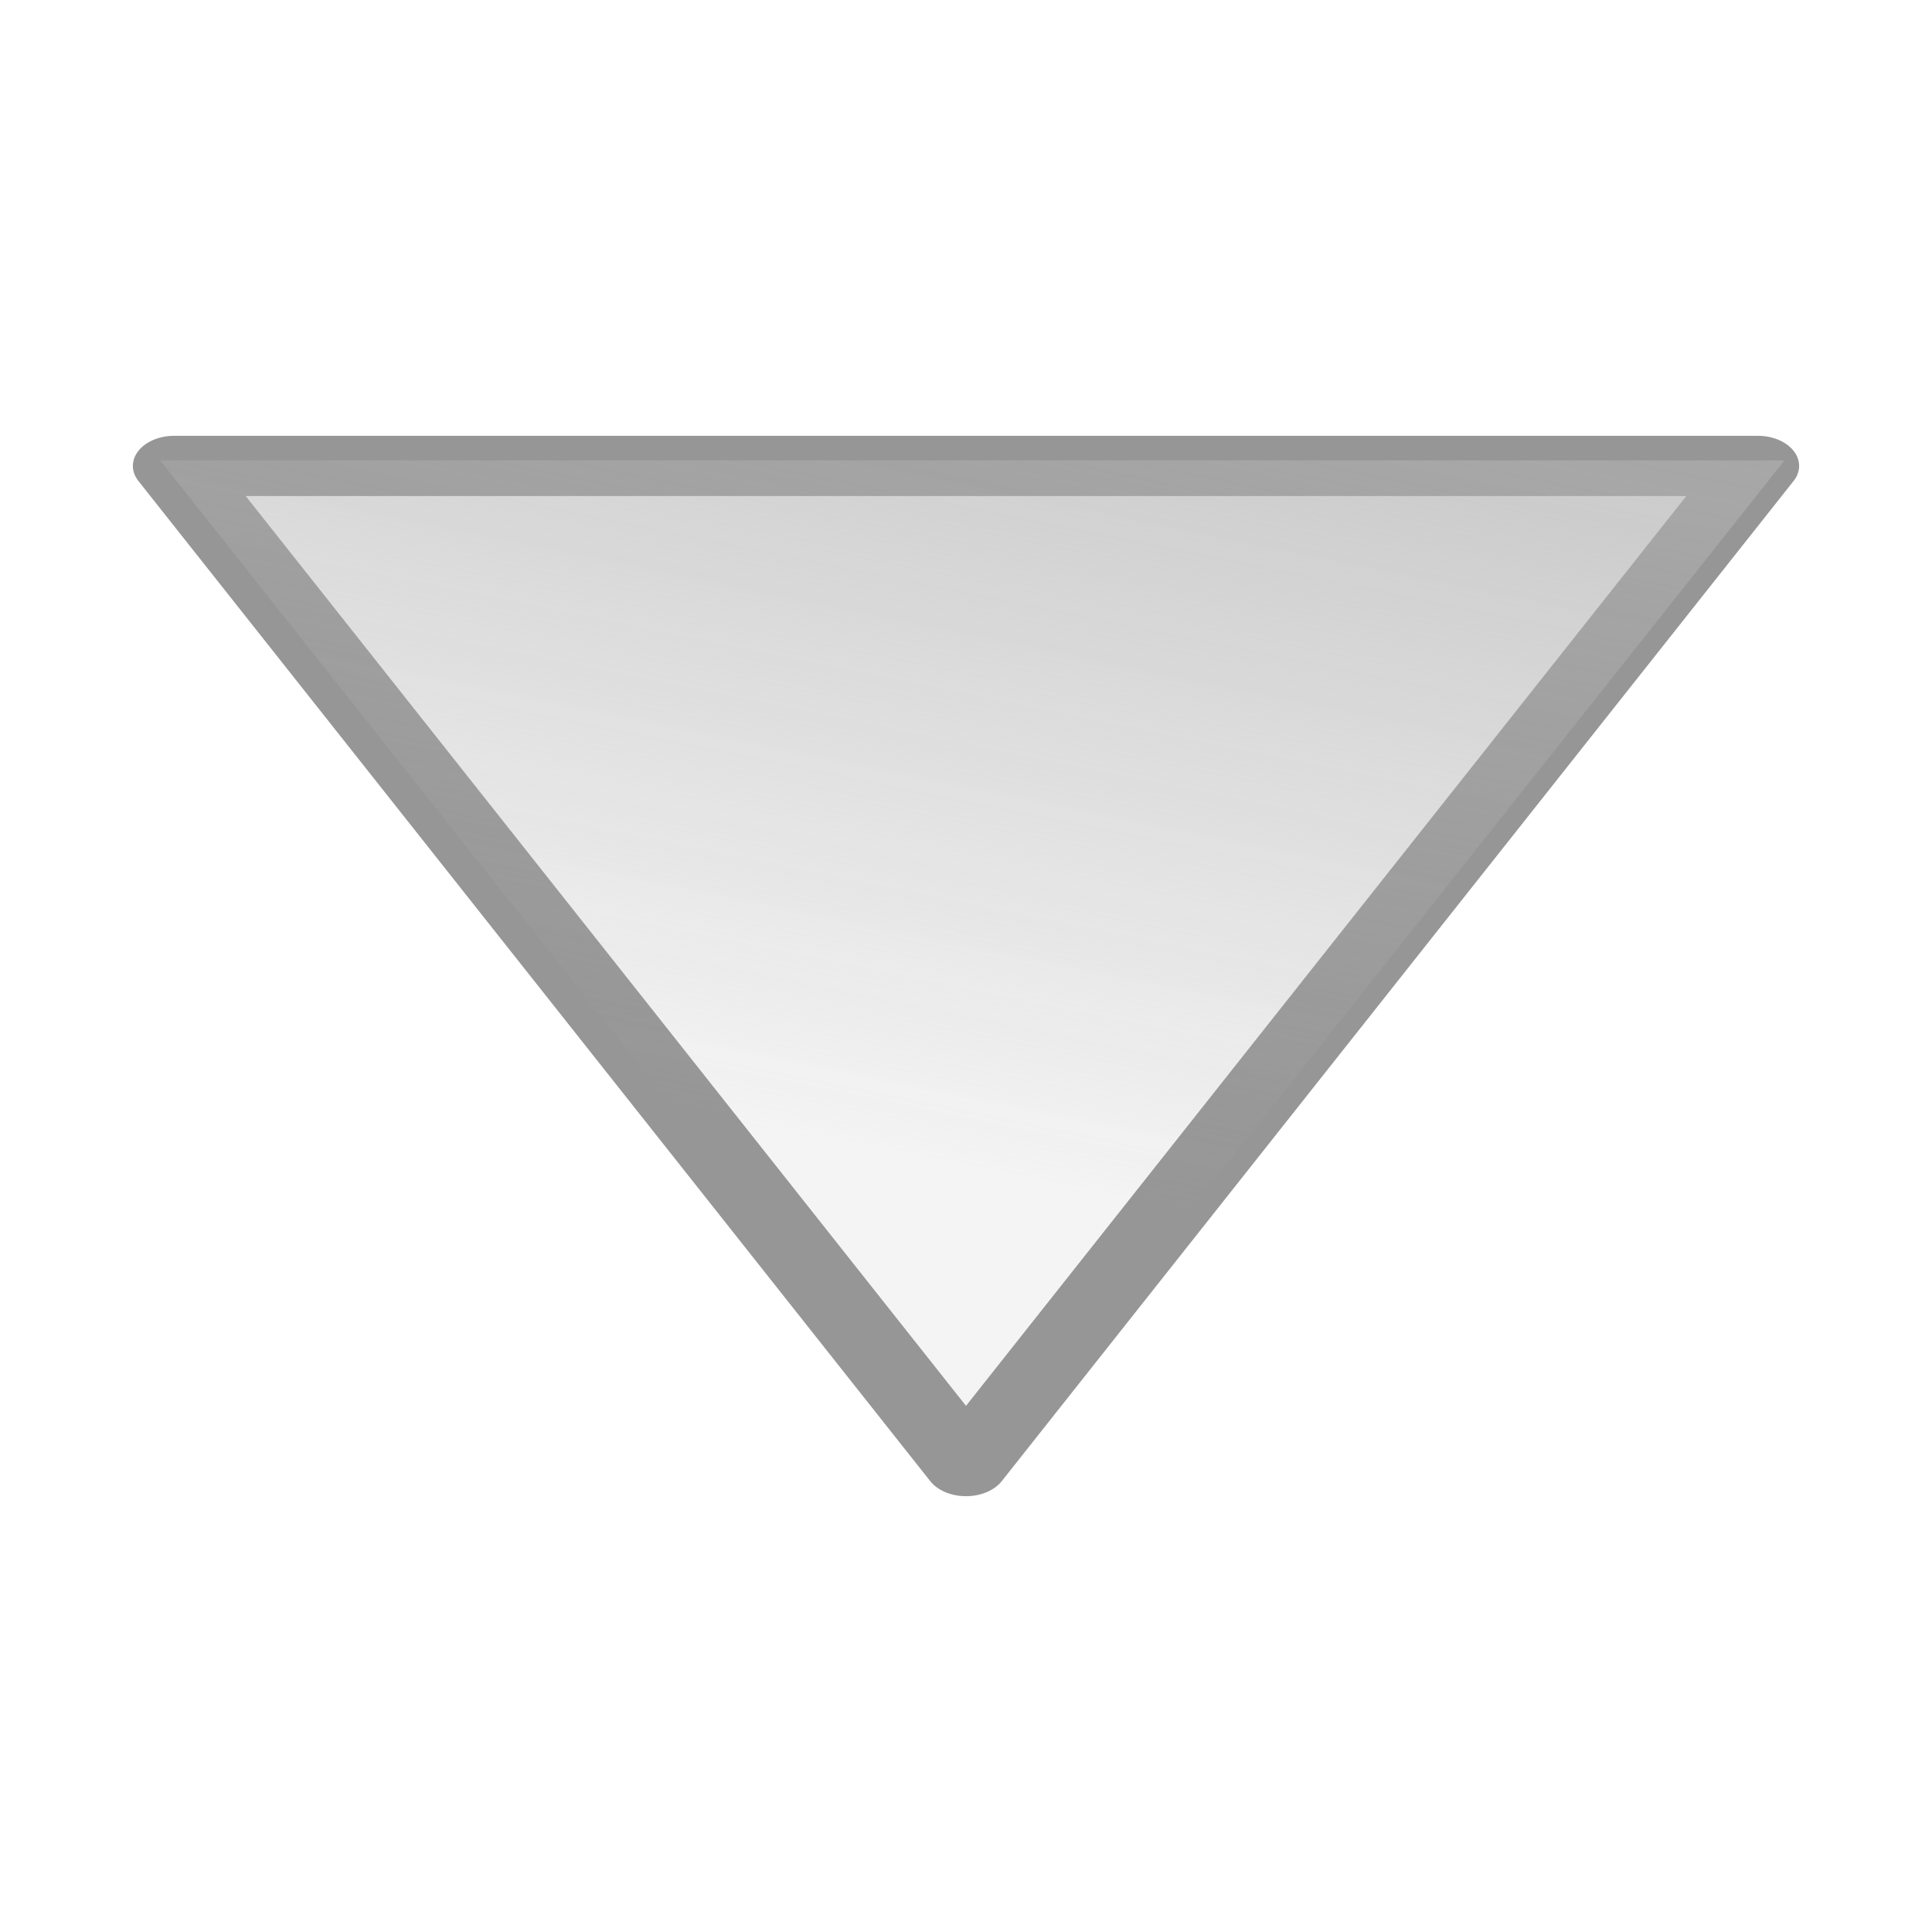
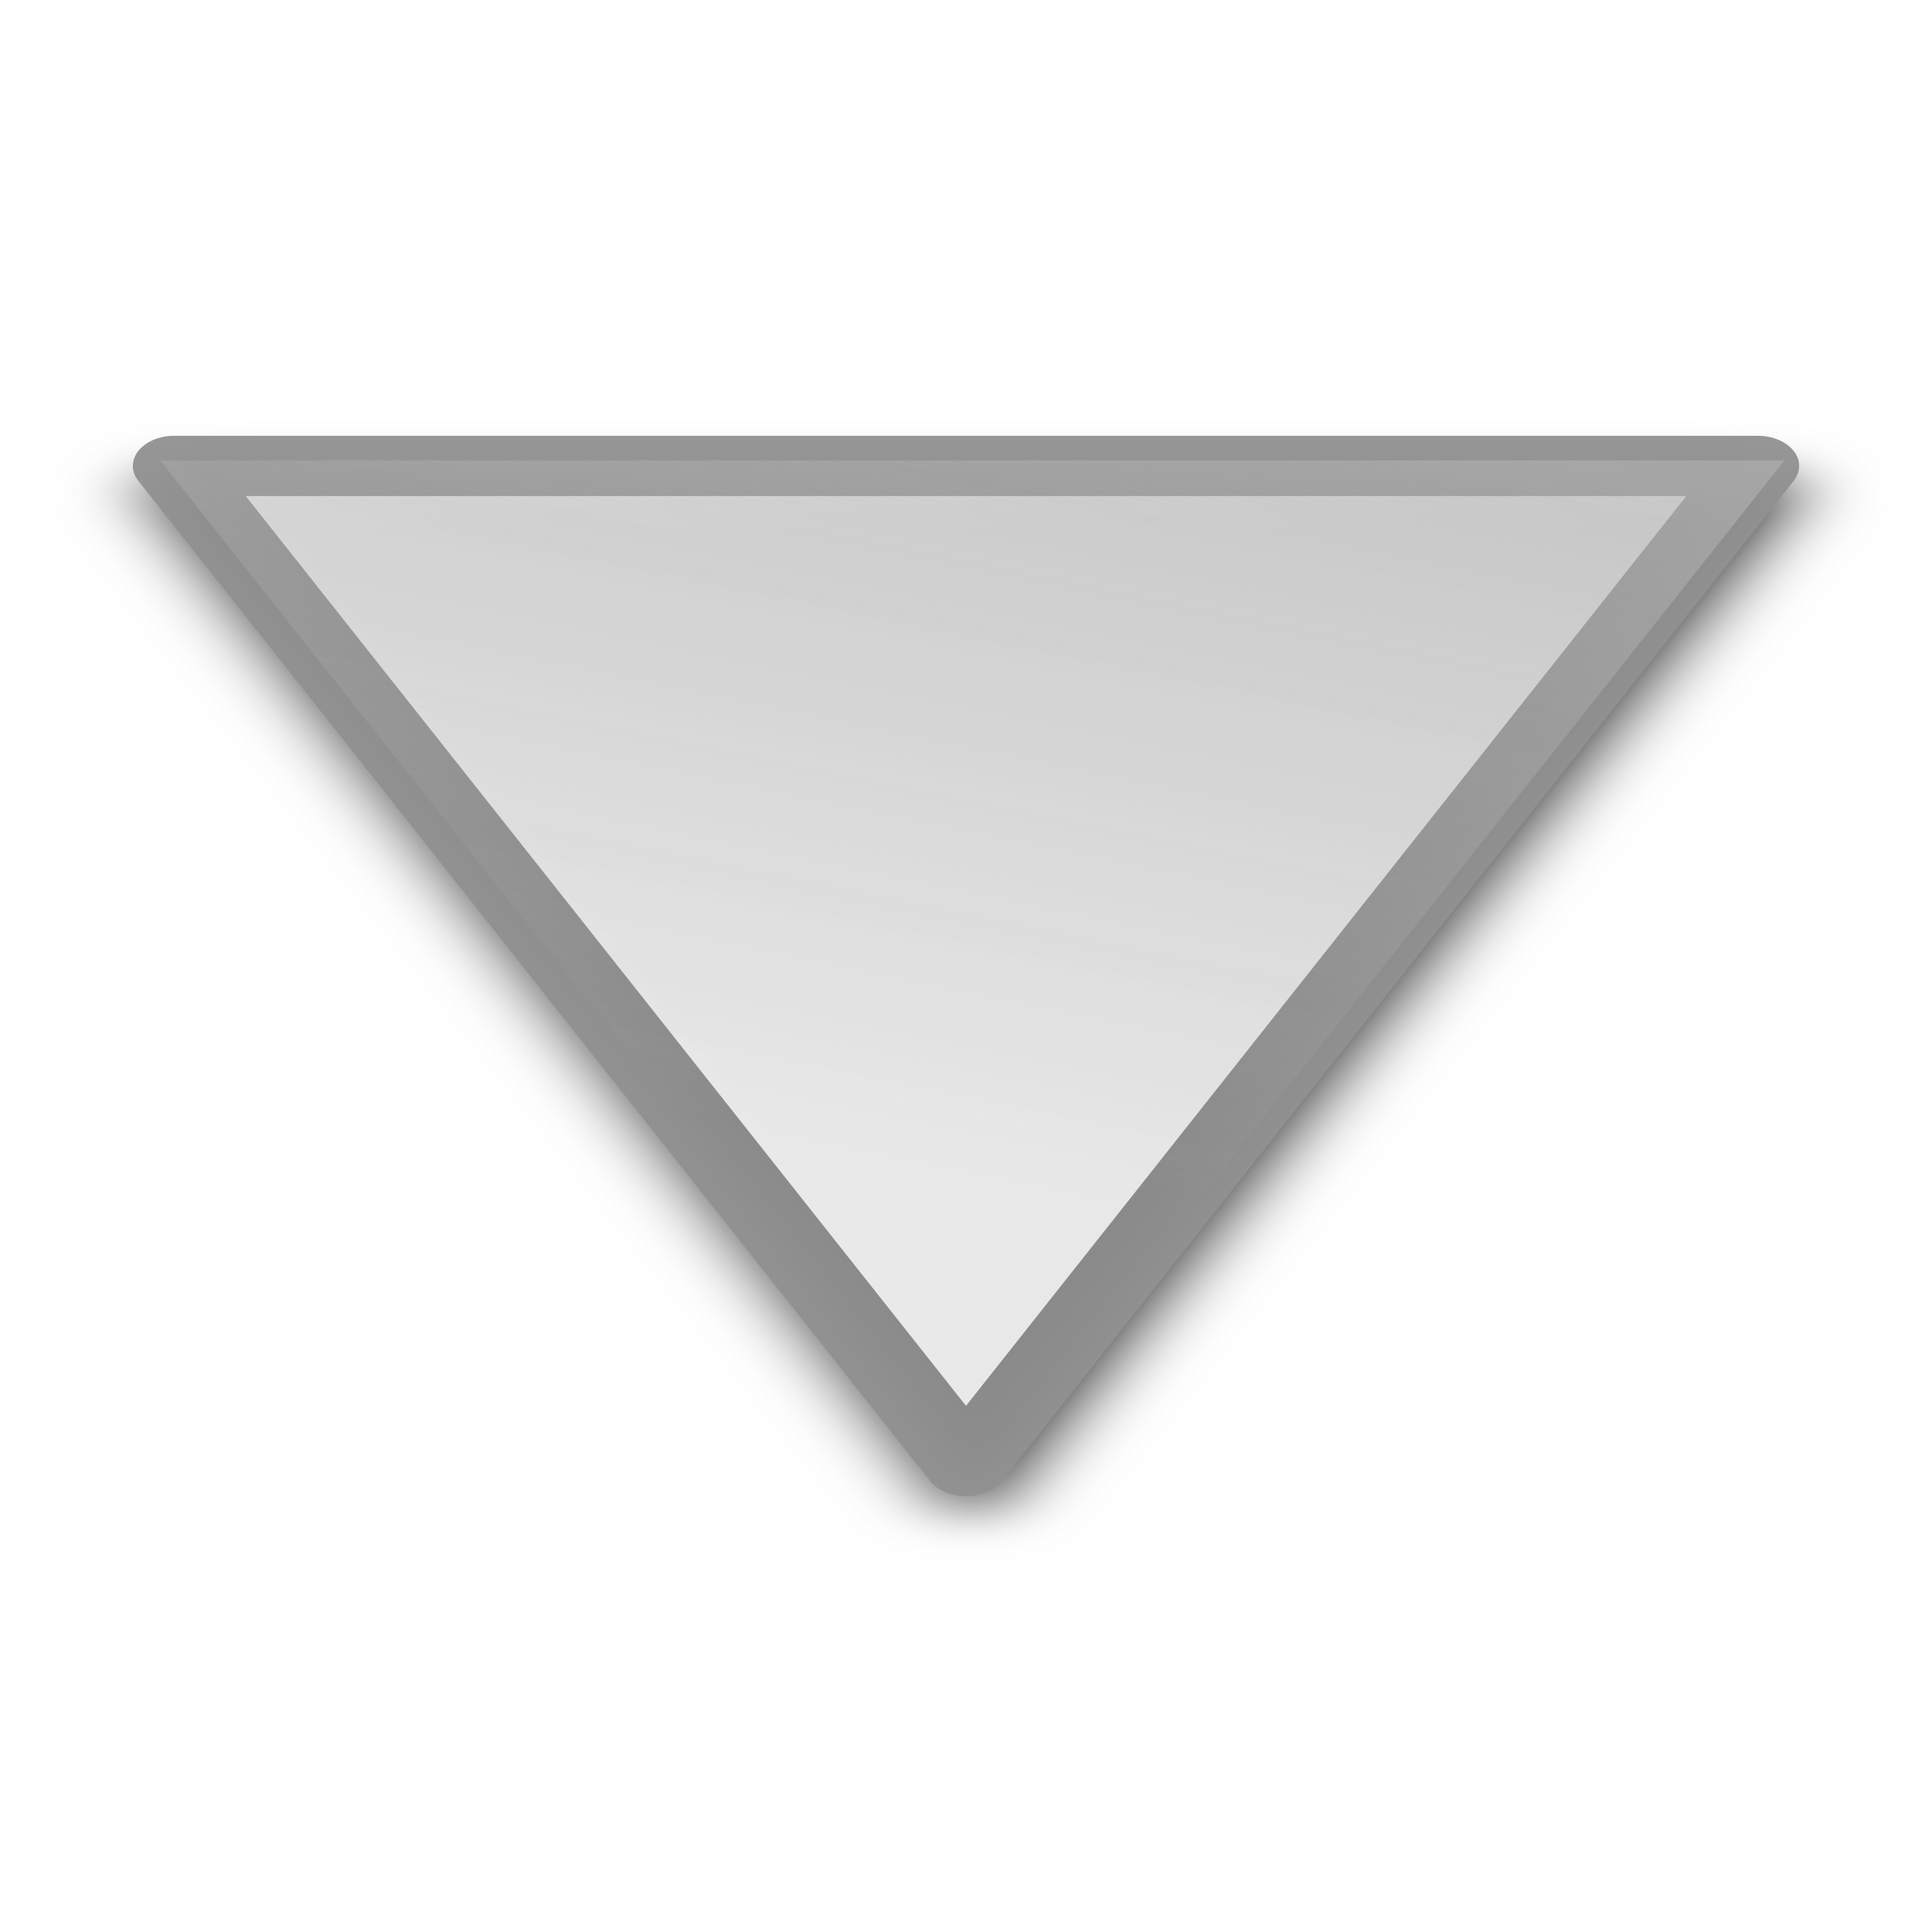
<svg xmlns="http://www.w3.org/2000/svg" xmlns:xlink="http://www.w3.org/1999/xlink" id="svg2" version="1.1" width="864" height="864">
  <defs id="defs6">
    <linearGradient id="linearGradient3792">
      <stop style="stop-color:#b1b1b1;stop-opacity:1;" offset="0" id="stop3794" />
      <stop style="stop-color:#b1b1b1;stop-opacity:0;" offset="1" id="stop3796" />
    </linearGradient>
    <linearGradient id="linearGradient3815">
      <stop style="stop-color:#c3c3c3;stop-opacity:0.888" offset="0" id="stop3817" />
      <stop style="stop-color:#e2e2e2;stop-opacity:0;" offset="1" id="stop3819" />
    </linearGradient>
    <linearGradient id="linearGradient3757">
      <stop style="stop-color:#e5e5e5;stop-opacity:1;" offset="0" id="stop3759" />
      <stop style="stop-color:#e5e5e5;stop-opacity:0;" offset="1" id="stop3761" />
    </linearGradient>
    <linearGradient xlink:href="#linearGradient3757" id="linearGradient3763" x1="20.53" y1="35.873" x2="841.943" y2="847.972" gradientUnits="userSpaceOnUse" />
    <linearGradient xlink:href="#linearGradient3757" id="linearGradient3767" gradientUnits="userSpaceOnUse" x1="20.53" y1="35.873" x2="841.943" y2="847.972" gradientTransform="matrix(0.9667439,0,0,0.9609029,16.07977,17.4255)" />
    <linearGradient xlink:href="#linearGradient3757" id="linearGradient3770" gradientUnits="userSpaceOnUse" x1="20.53" y1="35.873" x2="841.943" y2="847.972" gradientTransform="matrix(0.9502675,0,0,0.9291248,3.891615,10.16732)" />
    <radialGradient xlink:href="#linearGradient3796" id="radialGradient3802" cx="309.998" cy="416.287" fx="309.998" fy="416.287" r="107.154" gradientTransform="matrix(1.868959,1.489463,-1.866721,2.342337,-8182.077,-537.1458)" gradientUnits="userSpaceOnUse" />
    <linearGradient id="linearGradient3796">
      <stop style="stop-color:#e0e0e0;stop-opacity:1;" offset="0" id="stop3798" />
      <stop style="stop-color:#e0e0e0;stop-opacity:0;" offset="1" id="stop3800" />
    </linearGradient>
    <linearGradient xlink:href="#linearGradient3815" id="linearGradient3821" x1="-167.6" y1="-322.451" x2="938.292" y2="962.034" gradientUnits="userSpaceOnUse" />
    <linearGradient xlink:href="#linearGradient3815" id="linearGradient3829" gradientUnits="userSpaceOnUse" x1="-167.6" y1="-322.451" x2="938.292" y2="962.034" />
    <linearGradient xlink:href="#linearGradient3792" id="linearGradient3802" x1="-120.309" y1="274.458" x2="331.776" y2="401.004" gradientUnits="userSpaceOnUse" />
    <linearGradient xlink:href="#linearGradient3792" id="linearGradient3814" gradientUnits="userSpaceOnUse" x1="-120.309" y1="274.458" x2="331.776" y2="401.004" />
    <linearGradient xlink:href="#linearGradient3792" id="linearGradient3816" gradientUnits="userSpaceOnUse" x1="-120.309" y1="274.458" x2="331.776" y2="401.004" />
+     <filter id="filter3795">
+       <feGaussianBlur stdDeviation="11.267" id="feGaussianBlur3797" />
+     </filter>
  </defs>
+   <g transform="matrix(0,0.7070114,-1.563515,0,1070.063,126.5394)" id="g3005" style="fill:#000000;filter:url(#filter3795)">
+     <path transform="matrix(1.612687,0,0,1,37.41359,5.811659)" d="m 451.372,401.004 -392.287,226.487 0,-452.974 z" id="path3007" style="opacity:0.95;fill:#000000;fill-opacity:1;fill-rule:evenodd;stroke:#919191;stroke-width:23.624;stroke-linecap:round;stroke-linejoin:round;stroke-miterlimit:4;stroke-opacity:1;stroke-dasharray:none;stroke-dashoffset:0" />
+     <path style="opacity:0.95;fill:#000000;fill-opacity:1;fill-rule:evenodd;stroke:#919191;stroke-width:0;stroke-linecap:round;stroke-linejoin:round;stroke-miterlimit:4;stroke-opacity:1;stroke-dasharray:none;stroke-dashoffset:0" id="path3009" d="m 451.372,401.004 -392.287,226.487 0,-452.974 z" transform="matrix(1.652194,0,0,1.02566,31.58161,-6.28978)" />
+   </g>
  <g id="g3808" transform="matrix(0,0.7070114,-1.563515,0,1068.063,114.5394)">
    <path style="opacity:0.95;fill:#f3f3f3;fill-opacity:1;fill-rule:evenodd;stroke:#919191;stroke-width:23.624;stroke-linecap:round;stroke-linejoin:round;stroke-miterlimit:4;stroke-opacity:1;stroke-dasharray:none;stroke-dashoffset:0" id="path3810" d="m 451.372,401.004 -392.287,226.487 0,-452.974 z" transform="matrix(1.612687,0,0,1,37.41359,5.811659)" />
    <path transform="matrix(1.652194,0,0,1.02566,31.58161,-6.28978)" d="m 451.372,401.004 -392.287,226.487 0,-452.974 z" id="path3812" style="opacity:0.95;fill:url(#linearGradient3814);fill-opacity:1;fill-rule:evenodd;stroke:#919191;stroke-width:0;stroke-linecap:round;stroke-linejoin:round;stroke-miterlimit:4;stroke-opacity:1;stroke-dasharray:none;stroke-dashoffset:0" />
  </g>
</svg>
